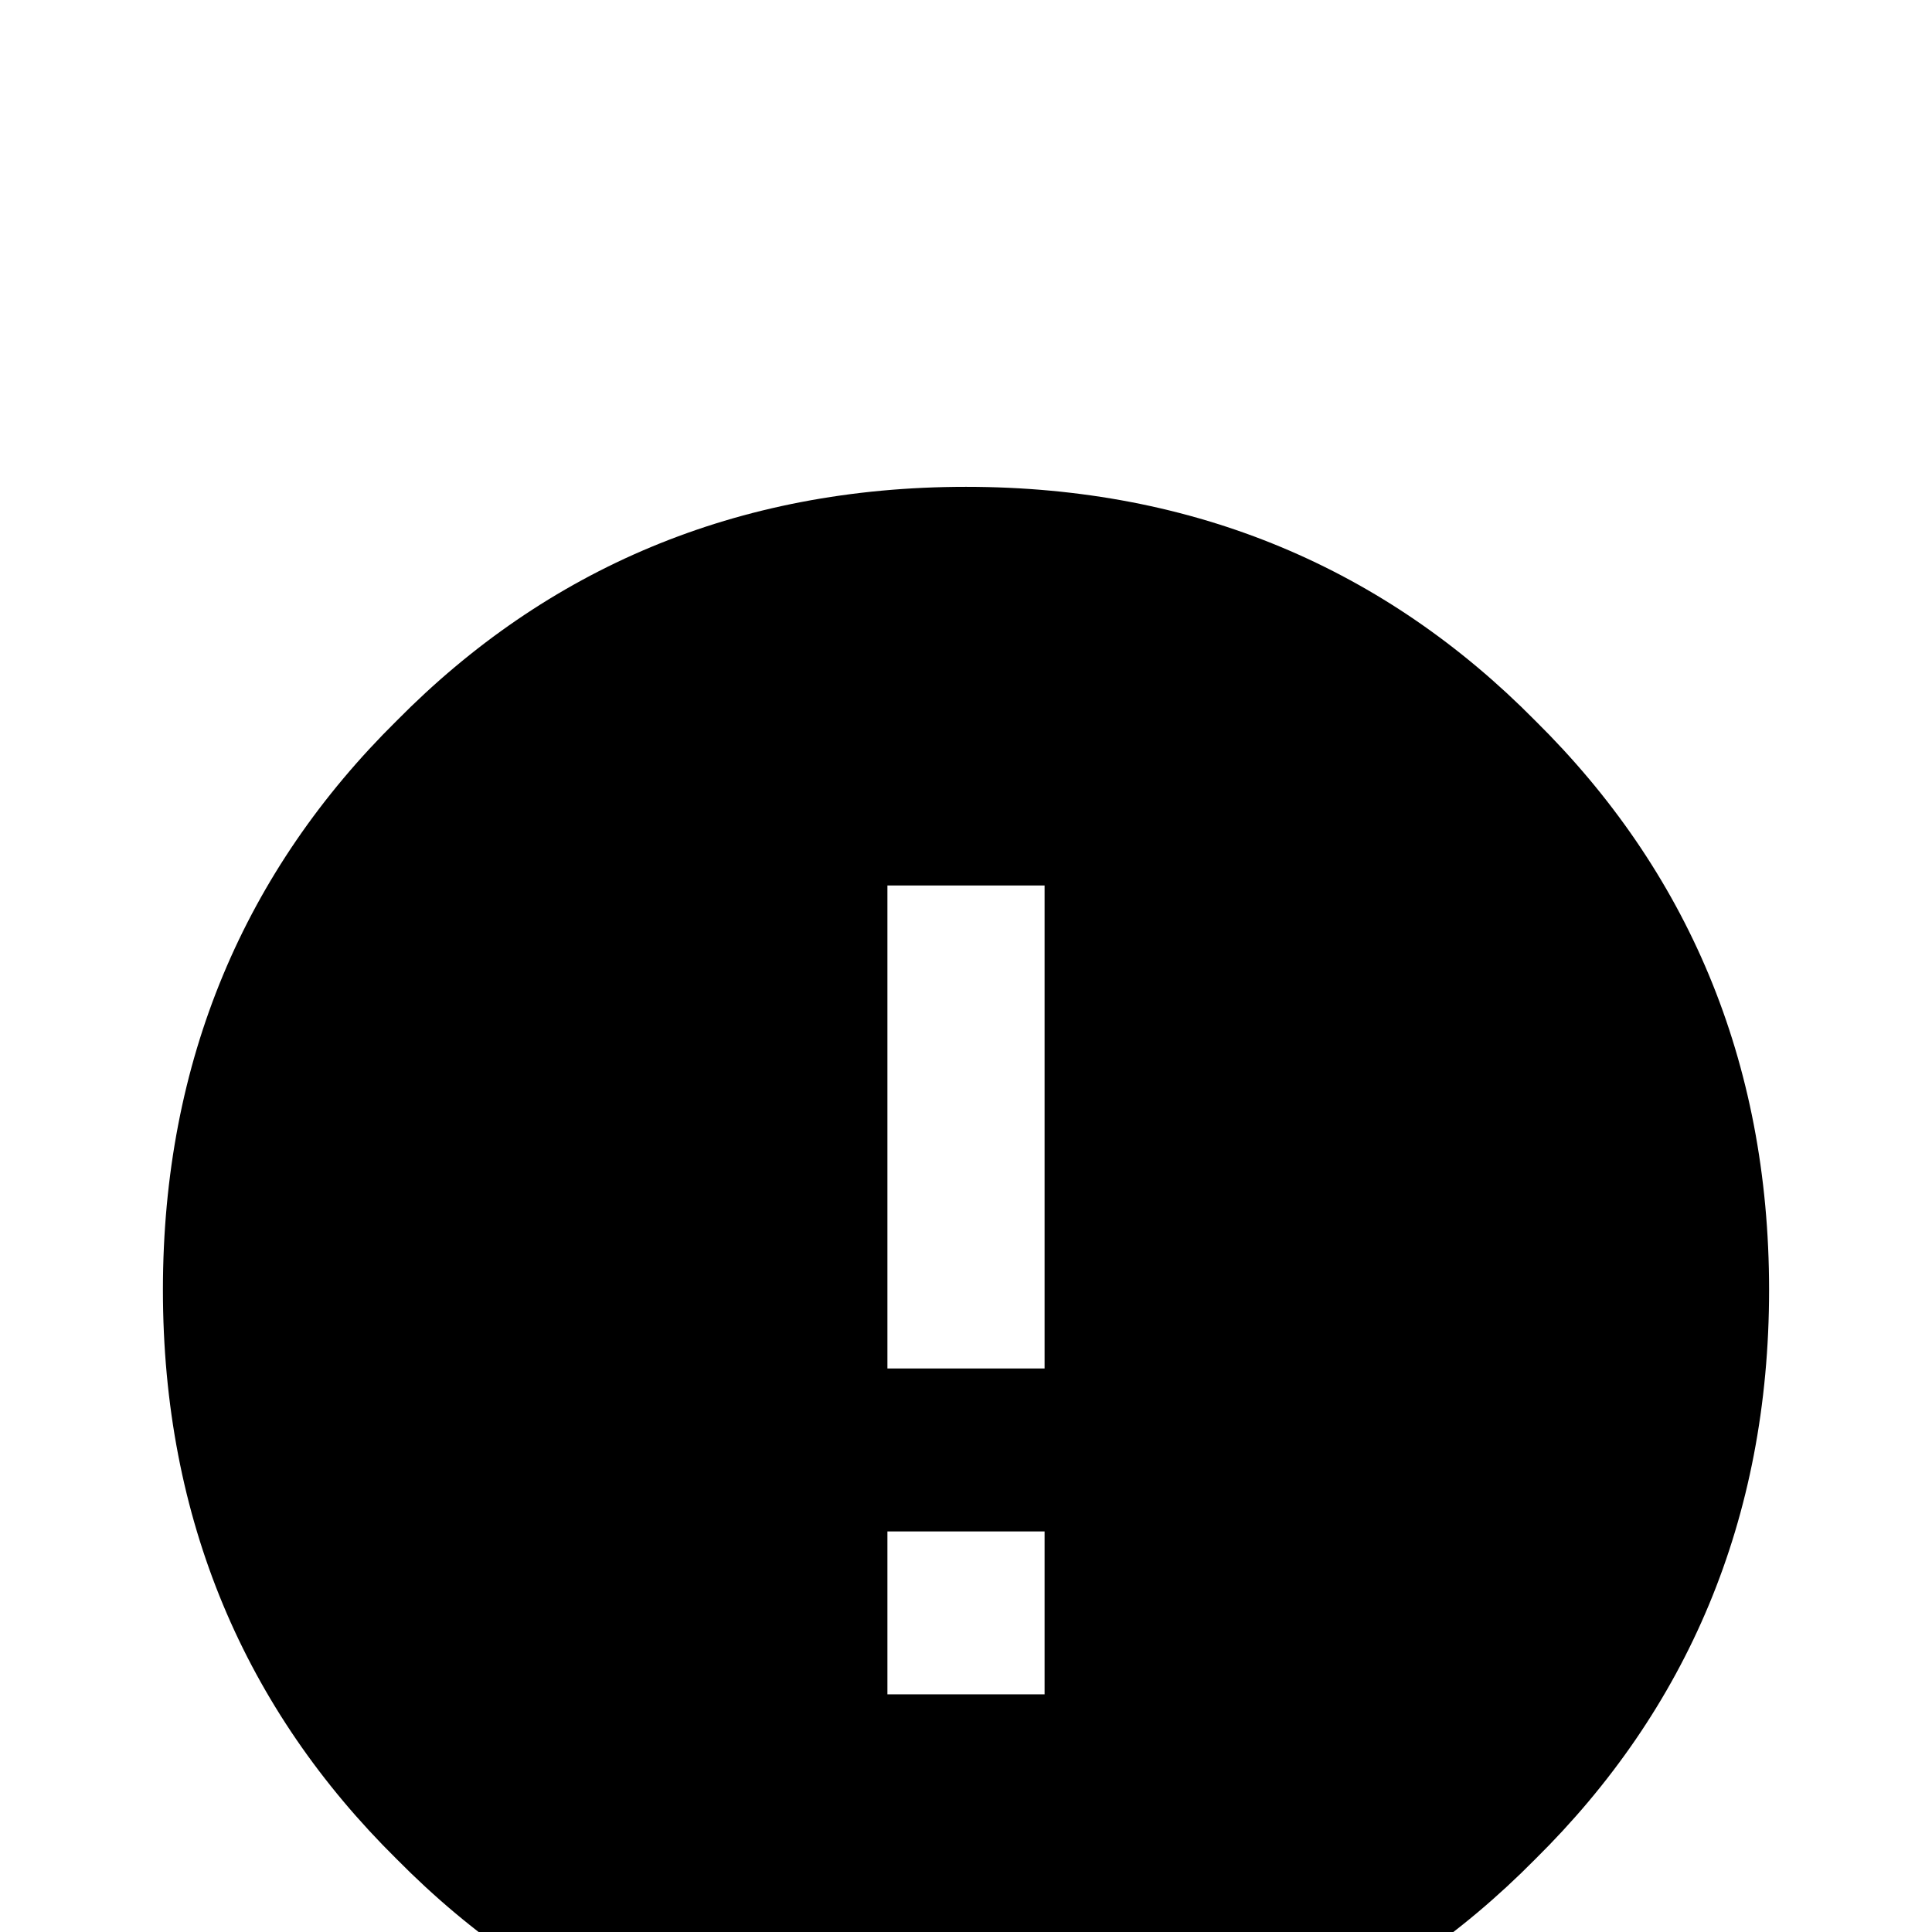
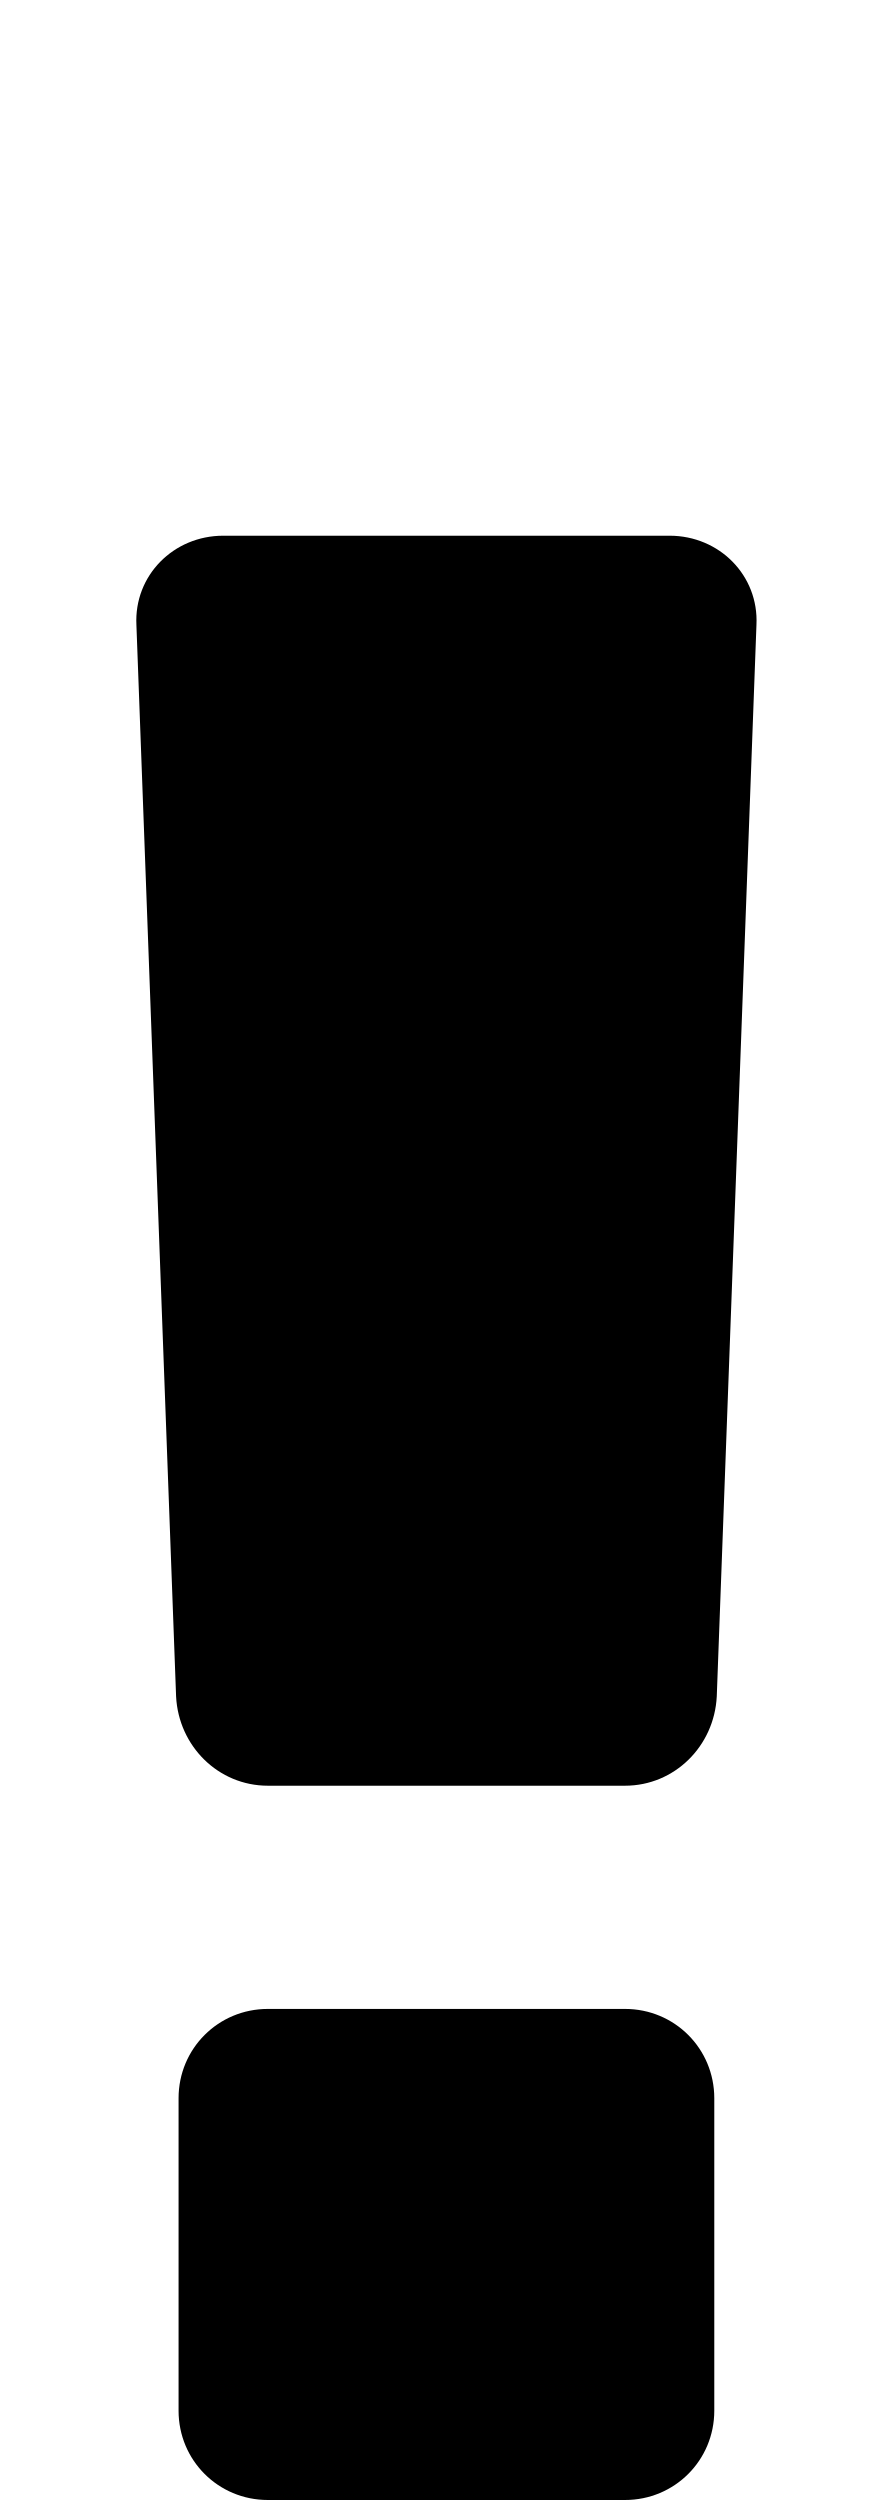
- <svg xmlns="http://www.w3.org/2000/svg" viewBox="0 -168 1008 1008">
-   <path fill="currentColor" d="M504 86c120 0 219 43 297 122 79 78 122 177 122 297s-43 219-122 297c-78 79-177 122-297 122s-219-43-297-122C128 724 85 625 85 505s43-219 122-297c78-79 177-122 297-122zm-41 630h82v-85h-82v85zm0-170h82V294h-82v252z" />
+ <svg xmlns="http://www.w3.org/2000/svg" viewBox="0 -144 360 1008">
+   <path fill="currentColor" d="M305 108l-16 432c-1 20-17 36-37 36H108c-20 0-36-16-37-36L55 108c-1-20 15-36 35-36h180c20 0 36 16 35 36zm-17 594v126c0 20-16 36-36 36H108c-20 0-36-16-36-36V702c0-20 16-36 36-36h144c20 0 36 16 36 36z" />
</svg>
